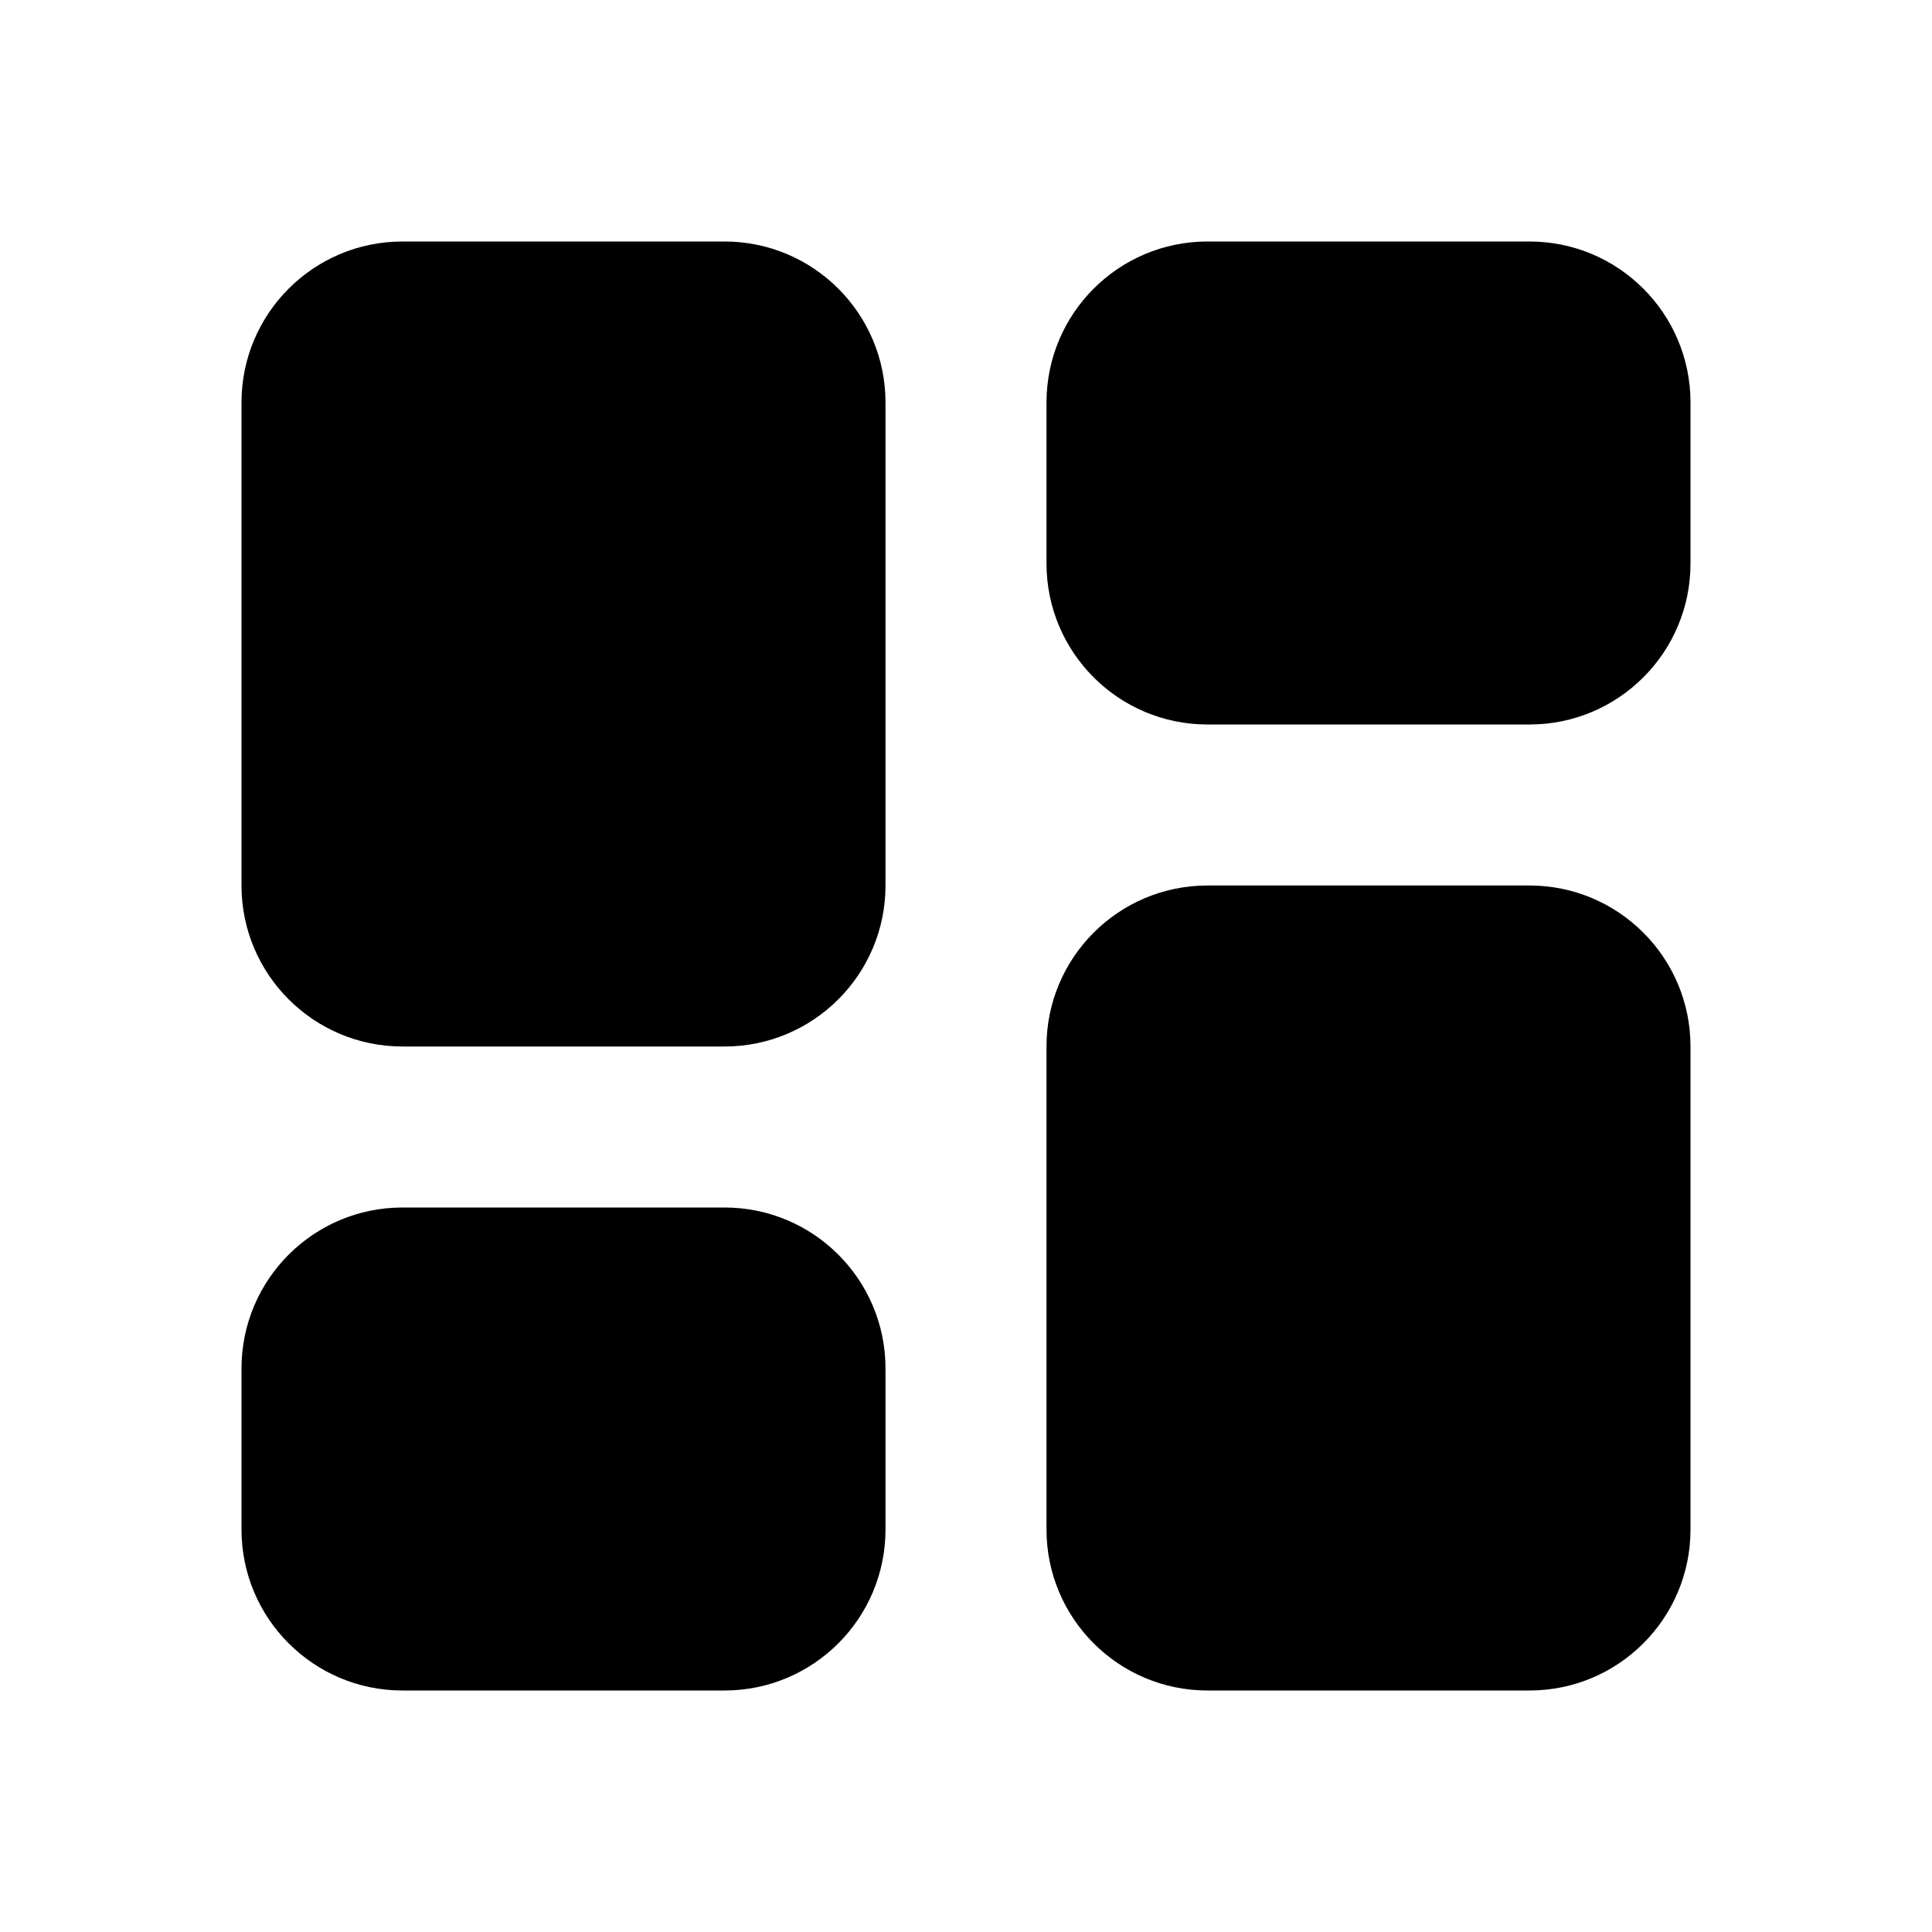
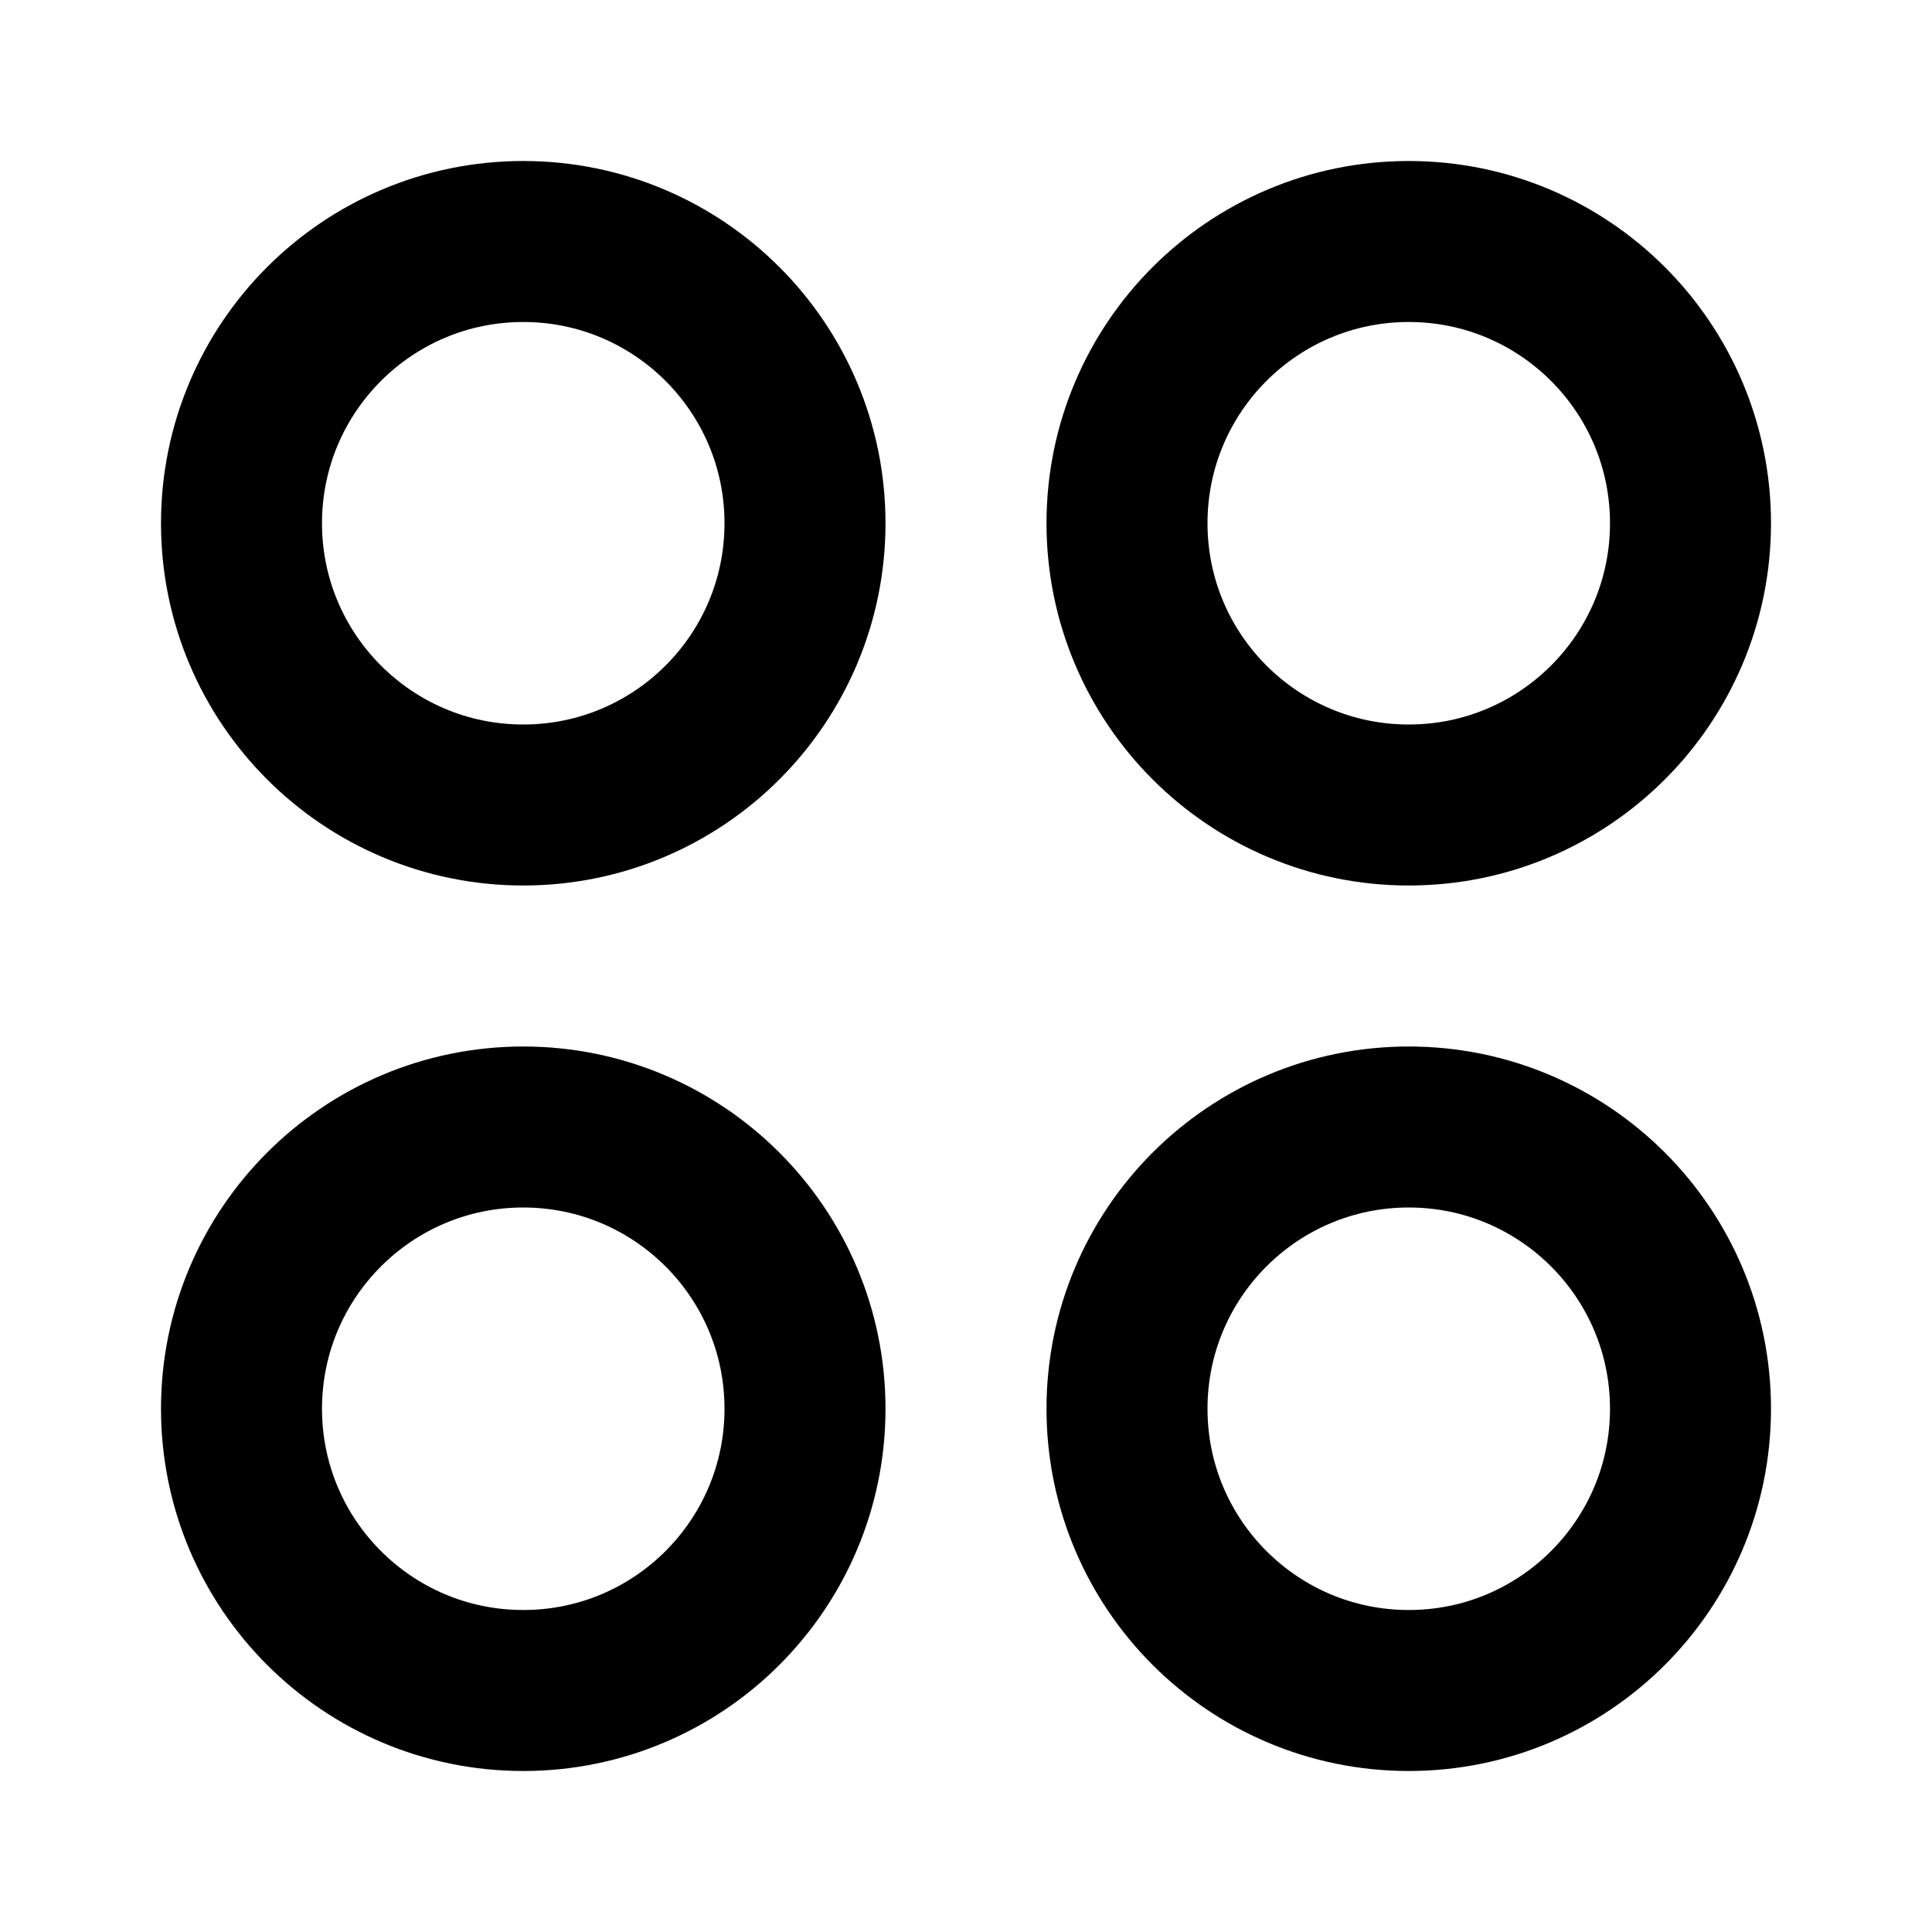
- <svg xmlns="http://www.w3.org/2000/svg" width="24" height="24" viewBox="0 0 24 24" fill="currentColor" class="icon icon-tabler icons-tabler-filled icon-tabler-layout-dashboard">
-   <path stroke="none" d="M0 0h24v24H0z" fill="none" />
-   <path d="M9 3a2 2 0 0 1 2 2v6a2 2 0 0 1 -2 2h-4a2 2 0 0 1 -2 -2v-6a2 2 0 0 1 2 -2zm0 12a2 2 0 0 1 2 2v2a2 2 0 0 1 -2 2h-4a2 2 0 0 1 -2 -2v-2a2 2 0 0 1 2 -2zm10 -4a2 2 0 0 1 2 2v6a2 2 0 0 1 -2 2h-4a2 2 0 0 1 -2 -2v-6a2 2 0 0 1 2 -2zm0 -8a2 2 0 0 1 2 2v2a2 2 0 0 1 -2 2h-4a2 2 0 0 1 -2 -2v-2a2 2 0 0 1 2 -2z" />
+ <svg xmlns="http://www.w3.org/2000/svg" width="24" height="24" viewBox="0 0 24 24" fill="none" stroke="currentColor" stroke-width="2" stroke-linecap="round" stroke-linejoin="round" class="lucide lucide-layout-grid-circles preview-icon">
+   <circle cx="17.5" cy="17.5" r="3.5" />
+   <circle cx="17.5" cy="6.5" r="3.5" />
+   <circle cx="6.5" cy="17.5" r="3.5" />
+   <circle cx="6.5" cy="6.5" r="3.5" />
</svg>
